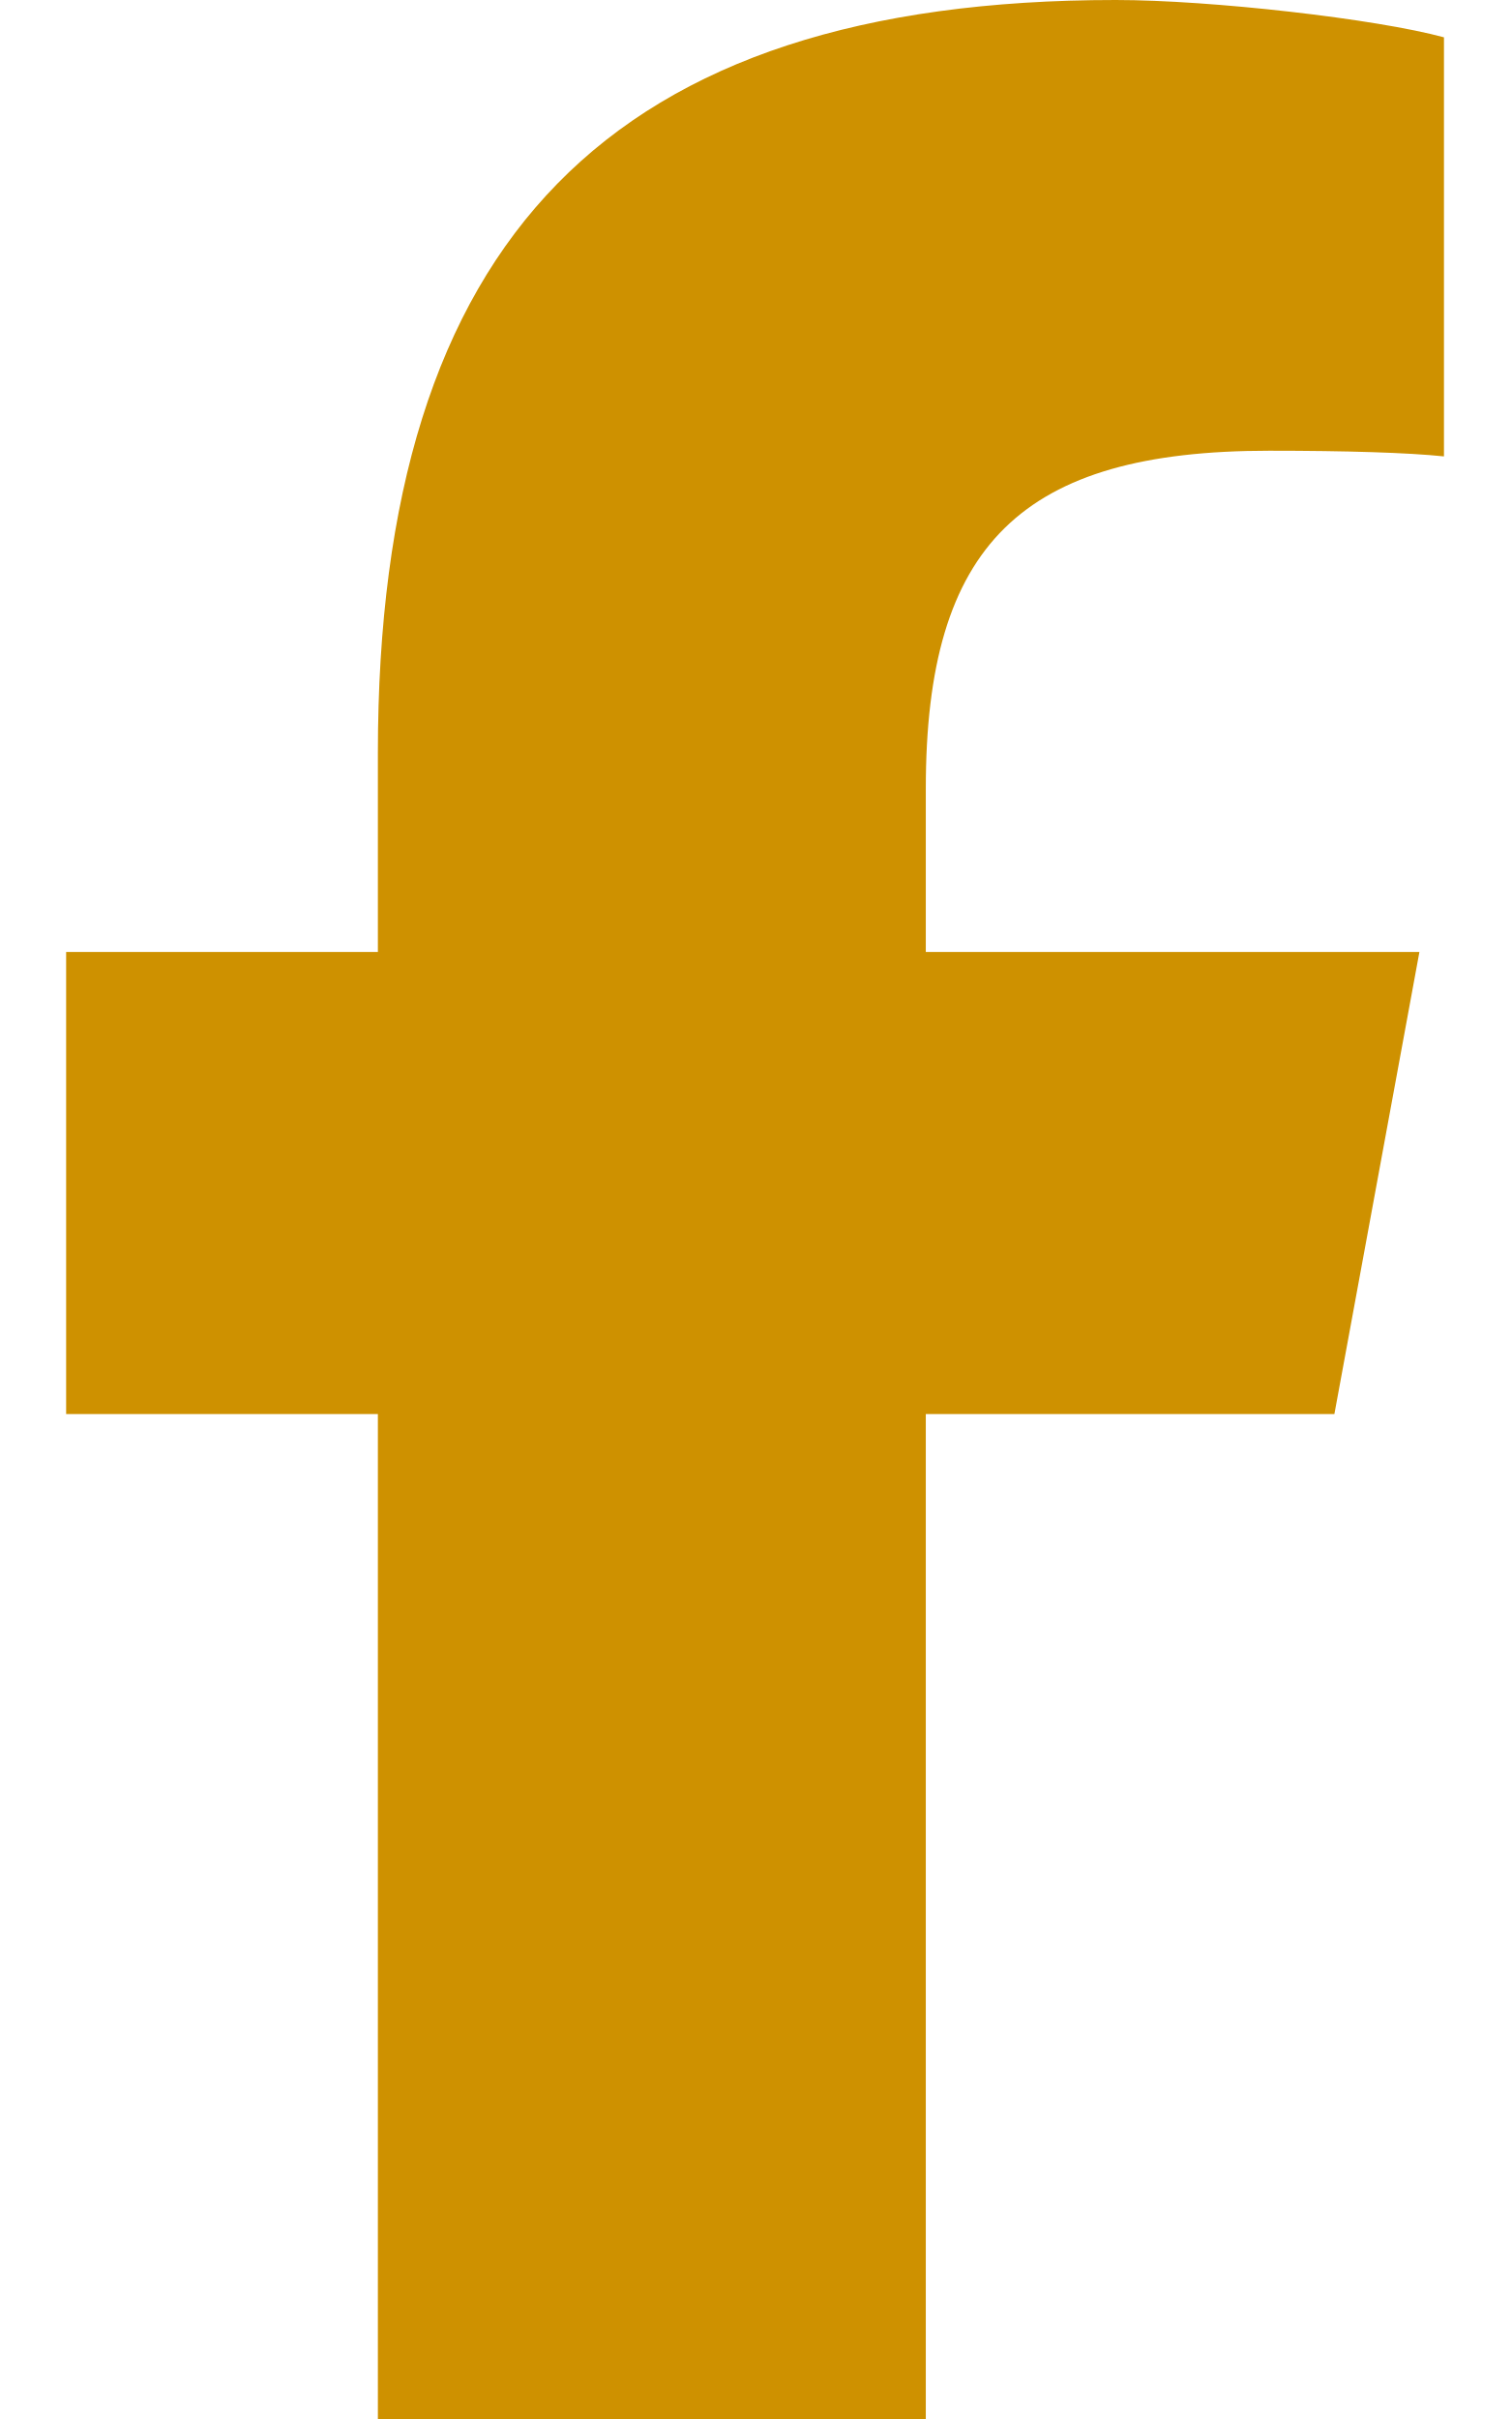
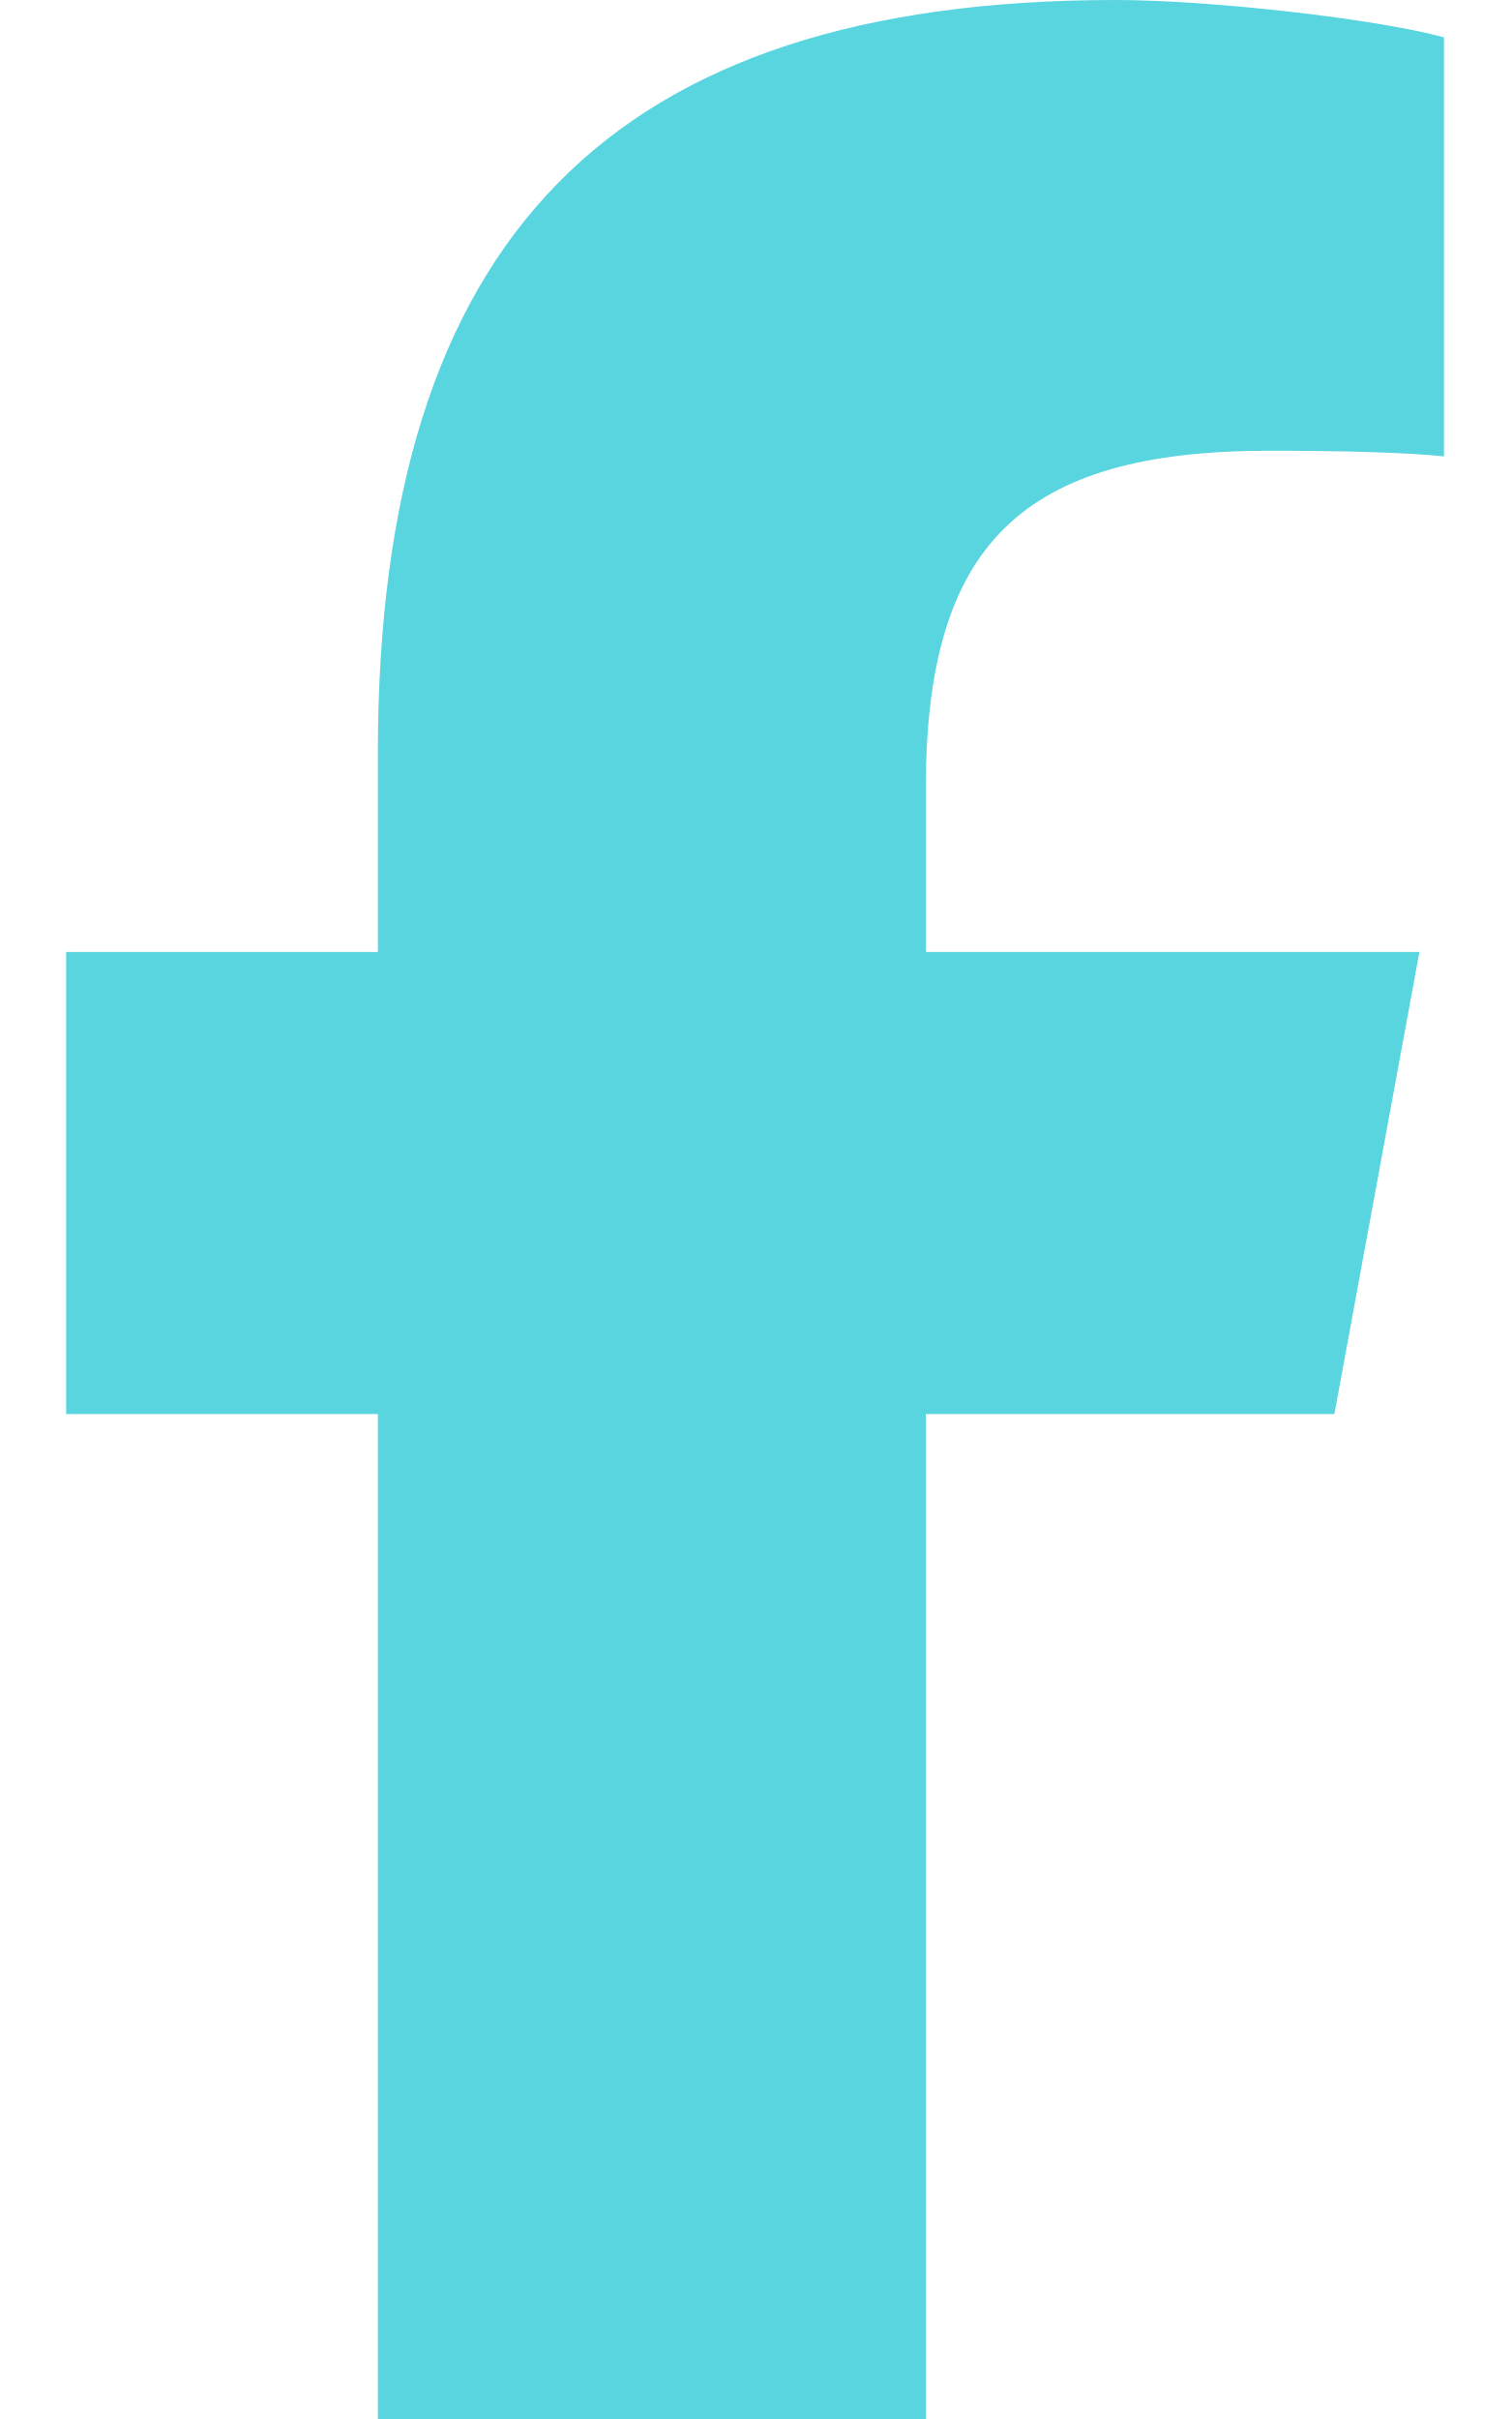
<svg xmlns="http://www.w3.org/2000/svg" viewBox="0 0 320 512">
-   <path fill="#CE9100" d="M80 299.3V512H196V299.3h86.5l18-97.8H196V166.9c0-51.7 20.3-71.5 72.7-71.5c16.3 0 29.4 .4 37 1.2V7.9C291.4 4 256.4 0 236.2 0C129.3 0 80 50.5 80 159.4v42.1H14v97.8H80z" />
+   <path fill="#59d5e0" d="M80 299.3V512H196V299.3h86.5l18-97.8H196V166.9c0-51.7 20.3-71.5 72.7-71.5c16.3 0 29.4 .4 37 1.2V7.9C291.4 4 256.4 0 236.2 0C129.3 0 80 50.5 80 159.4v42.1H14v97.8H80z" />
</svg>
